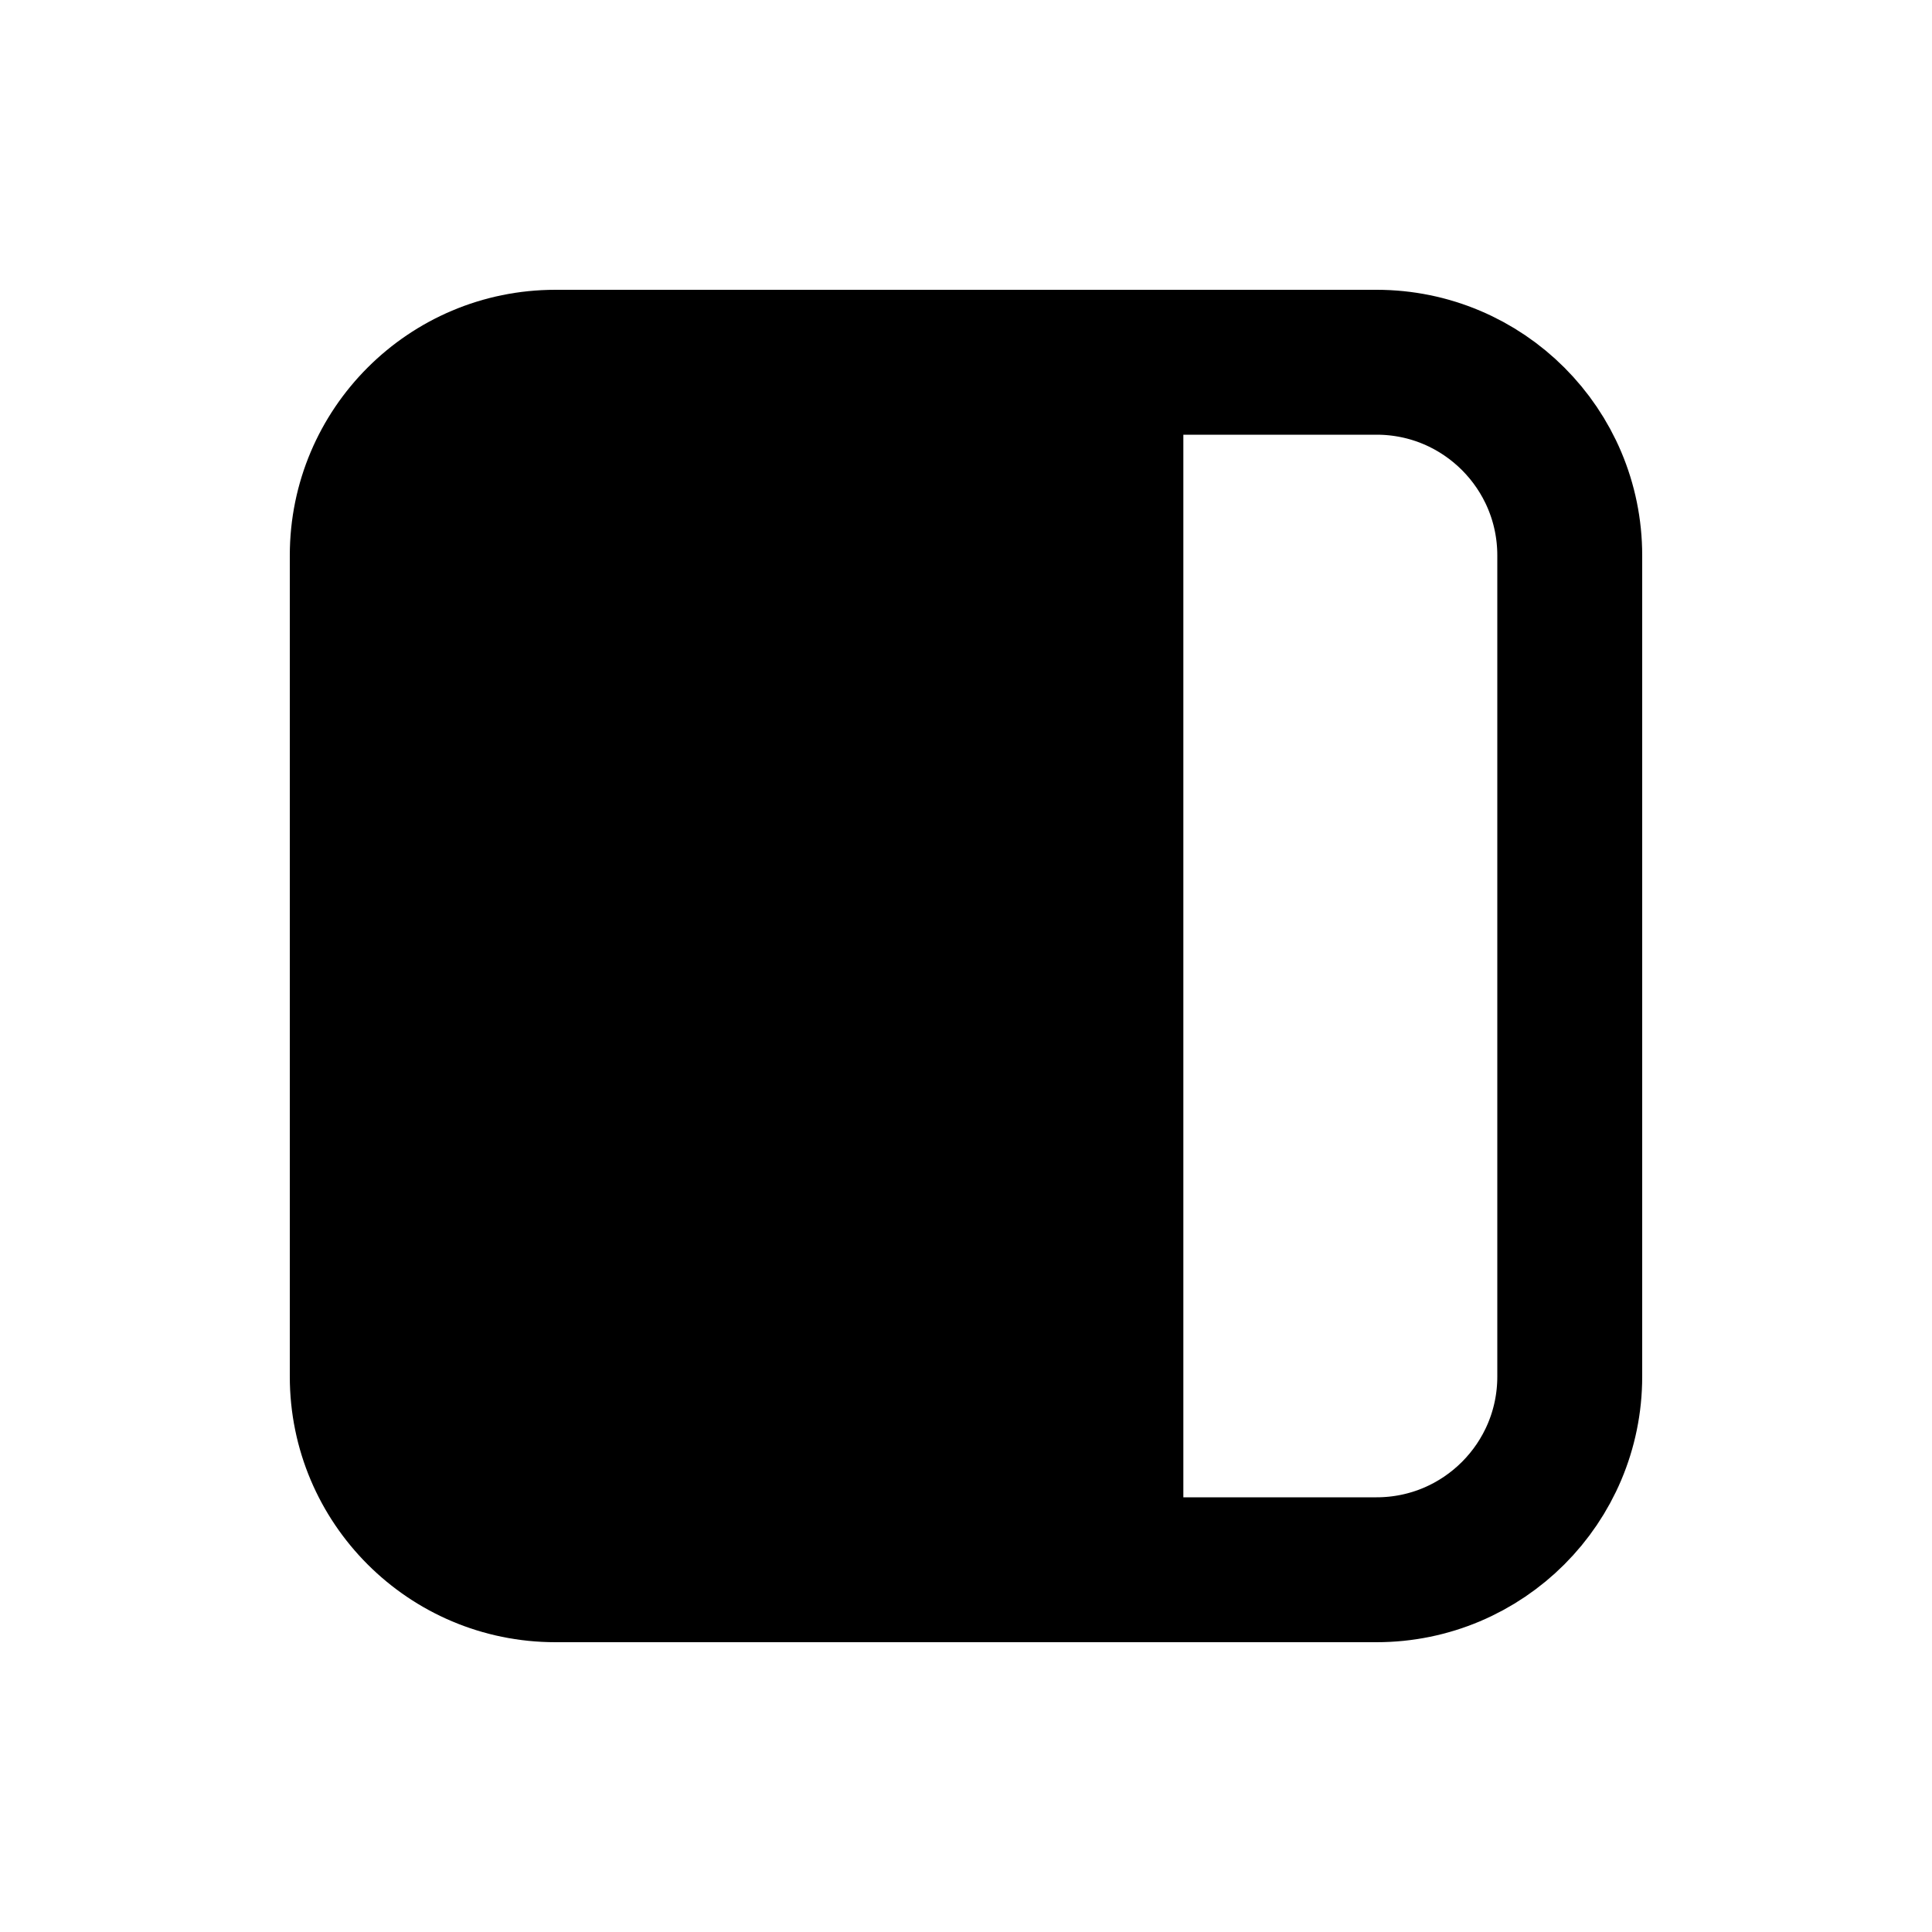
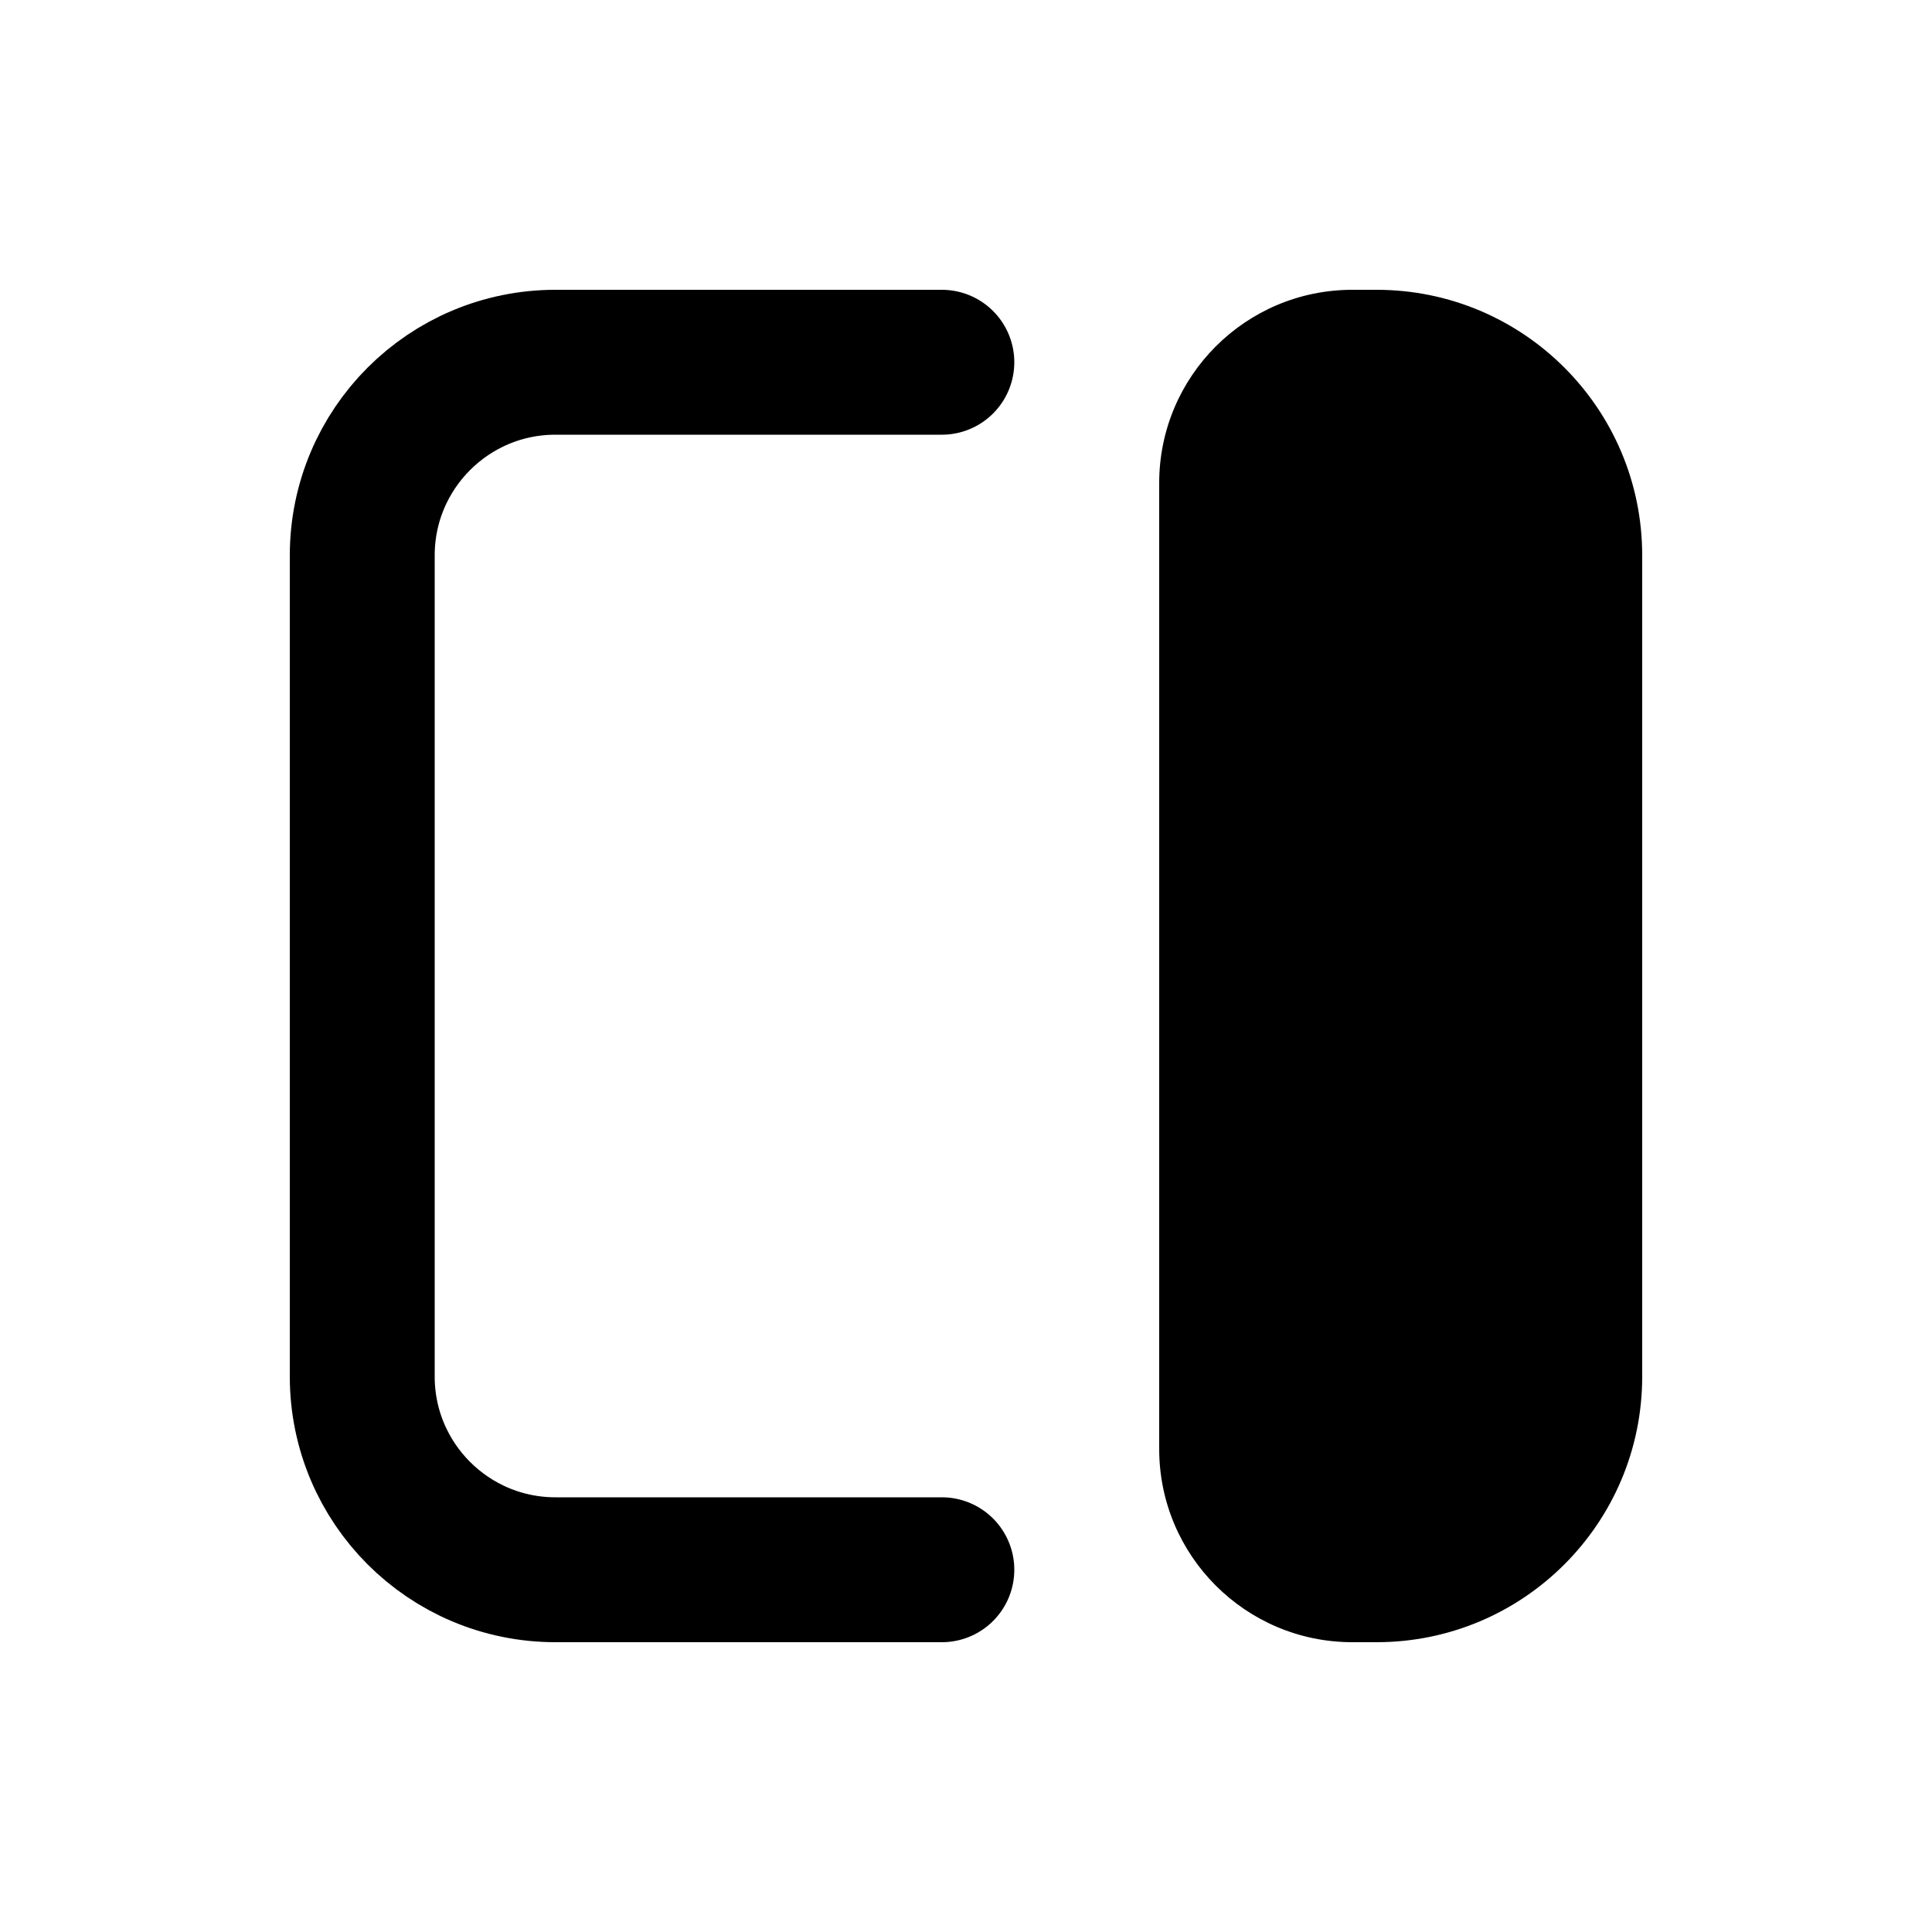
<svg xmlns="http://www.w3.org/2000/svg" viewBox="0 0 20 20" fill="none" stroke="currentColor" stroke-width="1.5" stroke-linecap="round" stroke-linejoin="round">
-   <path fill="currentColor" fill-rule="evenodd" stroke="none" d="M3 5.75V14.25A2.75 2.75 0 0 0 5.75 17H12.25V3H5.75A2.75 2.75 0 0 0 3 5.75Z" />
-   <path d="M11.5 3.75H14.25A2 2 0 0 1 16.25 5.75V14.25A2 2 0 0 1 14.25 16.25H11.5" />
+   <path fill="currentColor" fill-rule="evenodd" stroke="none" d="M12 5V15A2 2 0 0 0 14 17H14.25A2.75 2.75 0 0 0 17 14.25V5.75A2.75 2.75 0 0 0 14.25 3H14A2 2 0 0 0 12 5Z" />
+   <path d="M9.75 3.75H5.75A2 2 0 0 0 3.75 5.75V14.25A2 2 0 0 0 5.75 16.25H9.75" />
</svg>
